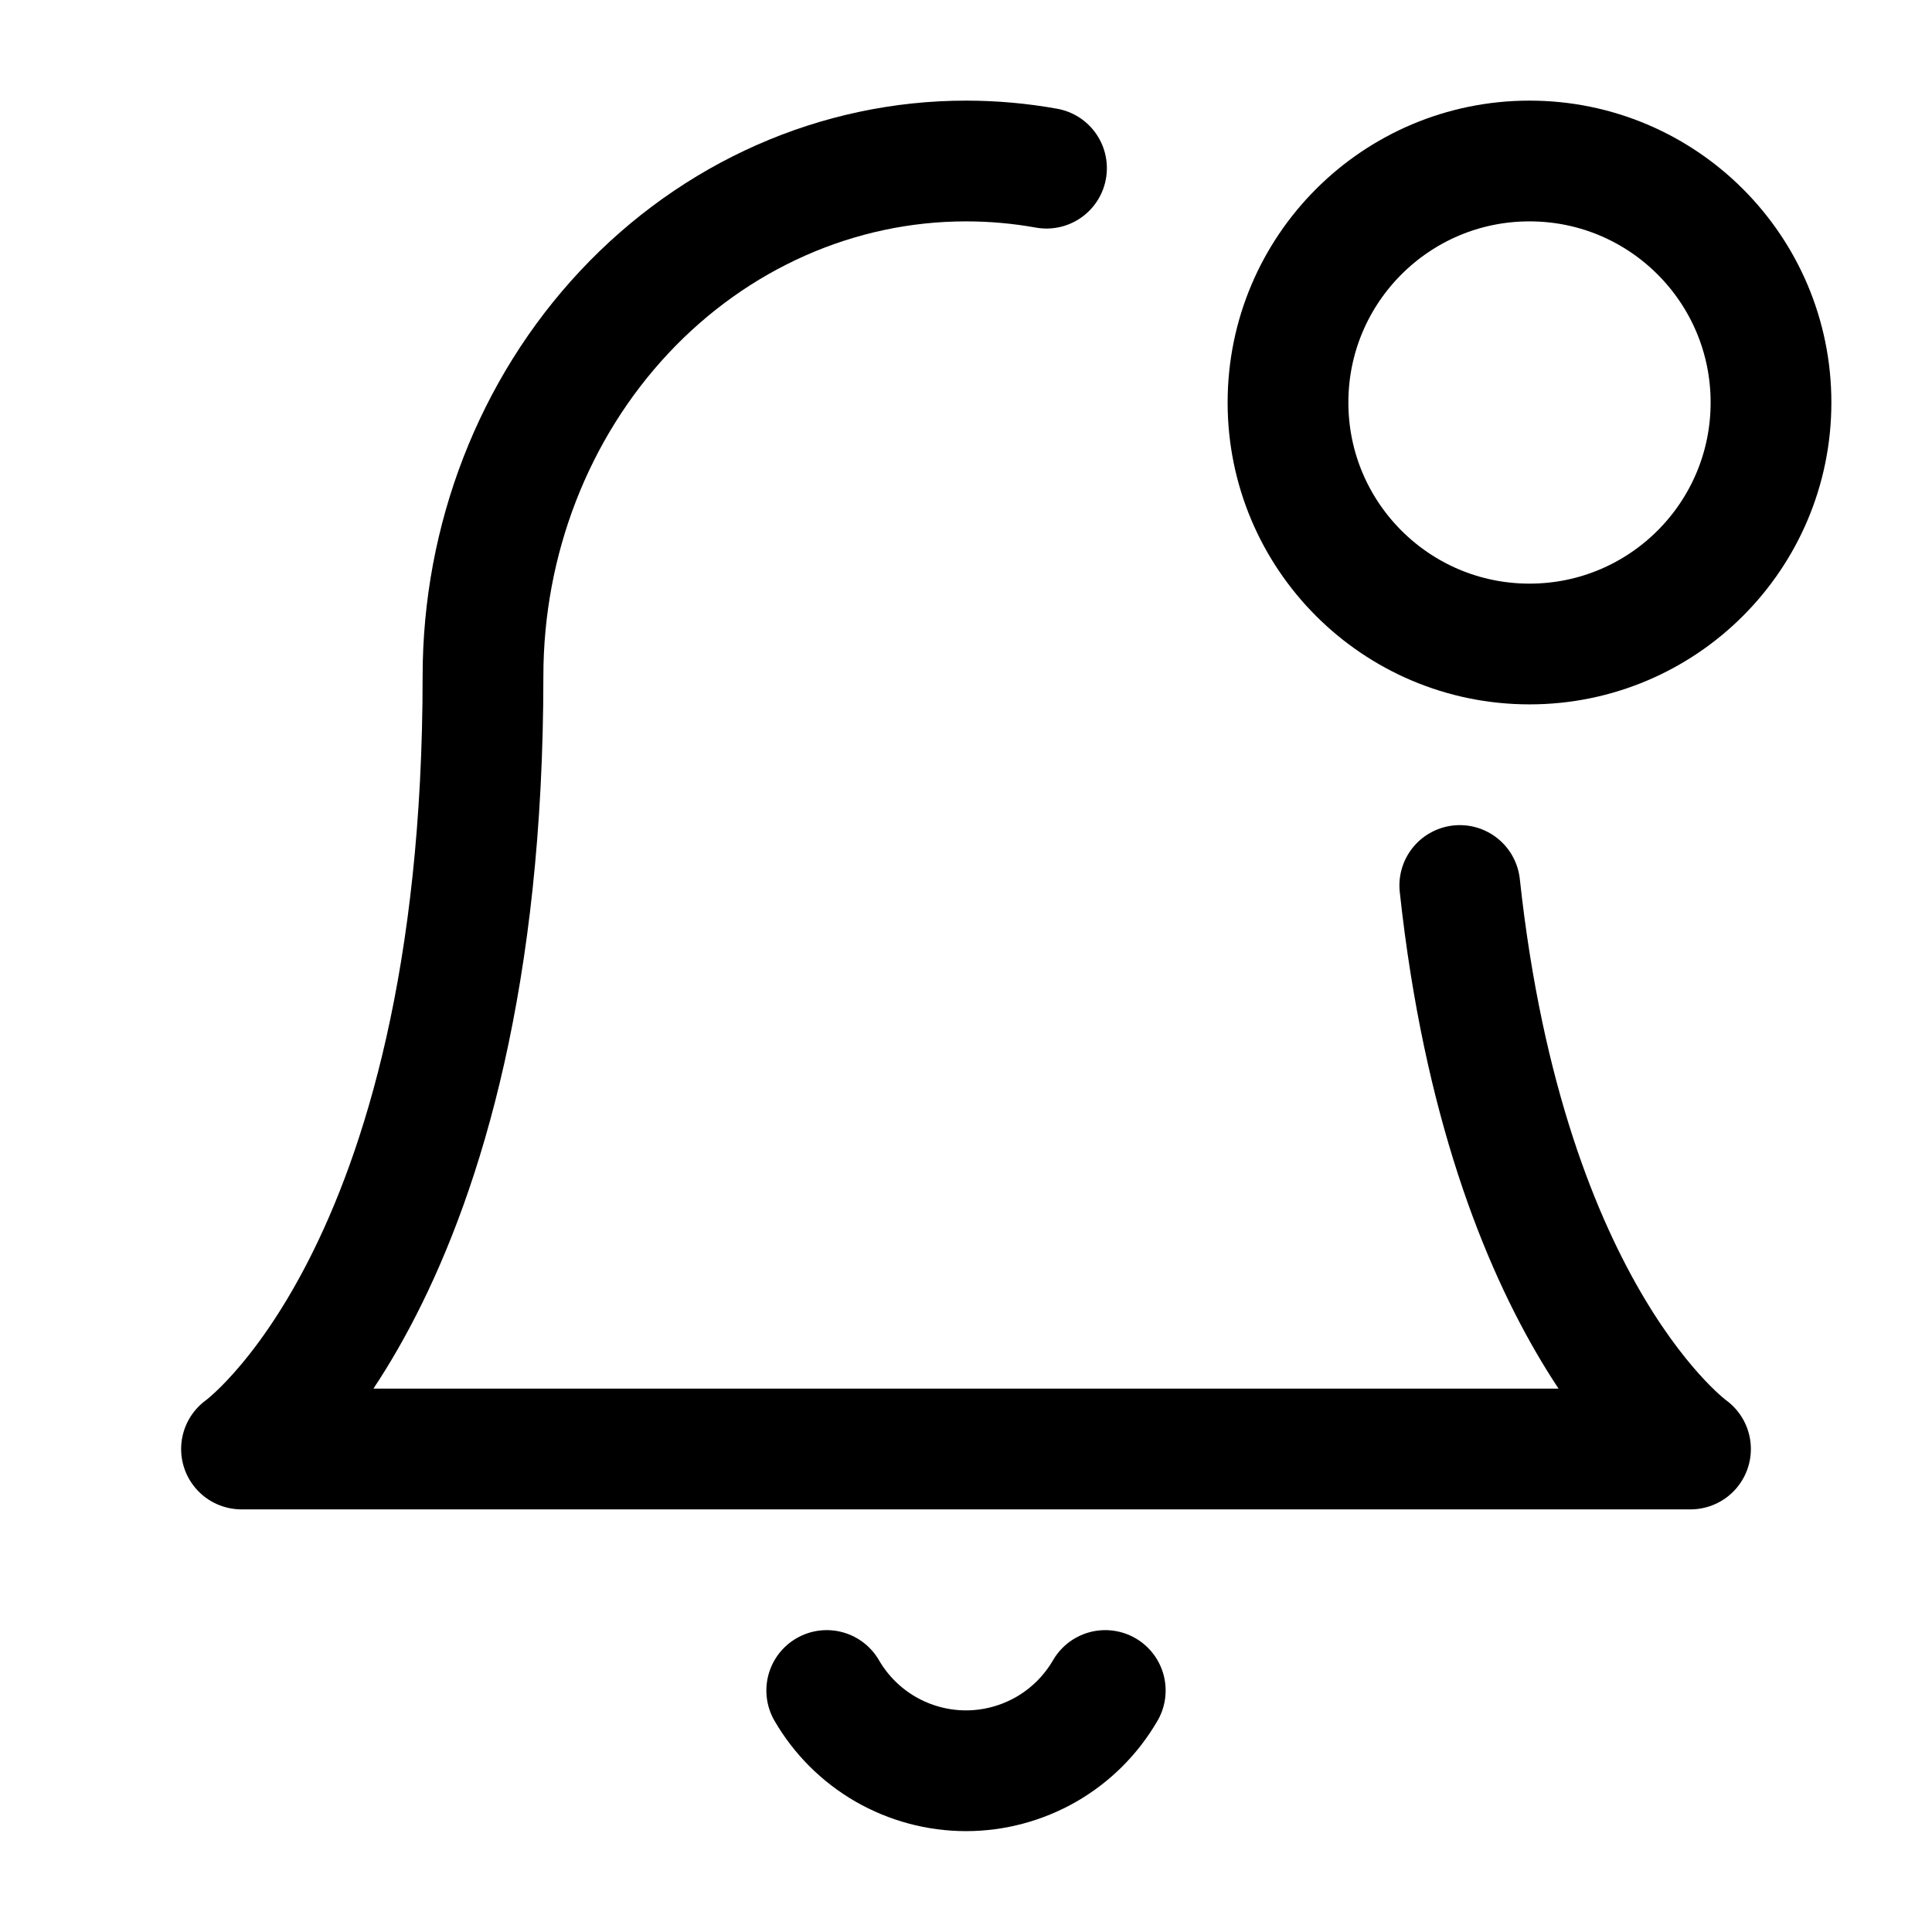
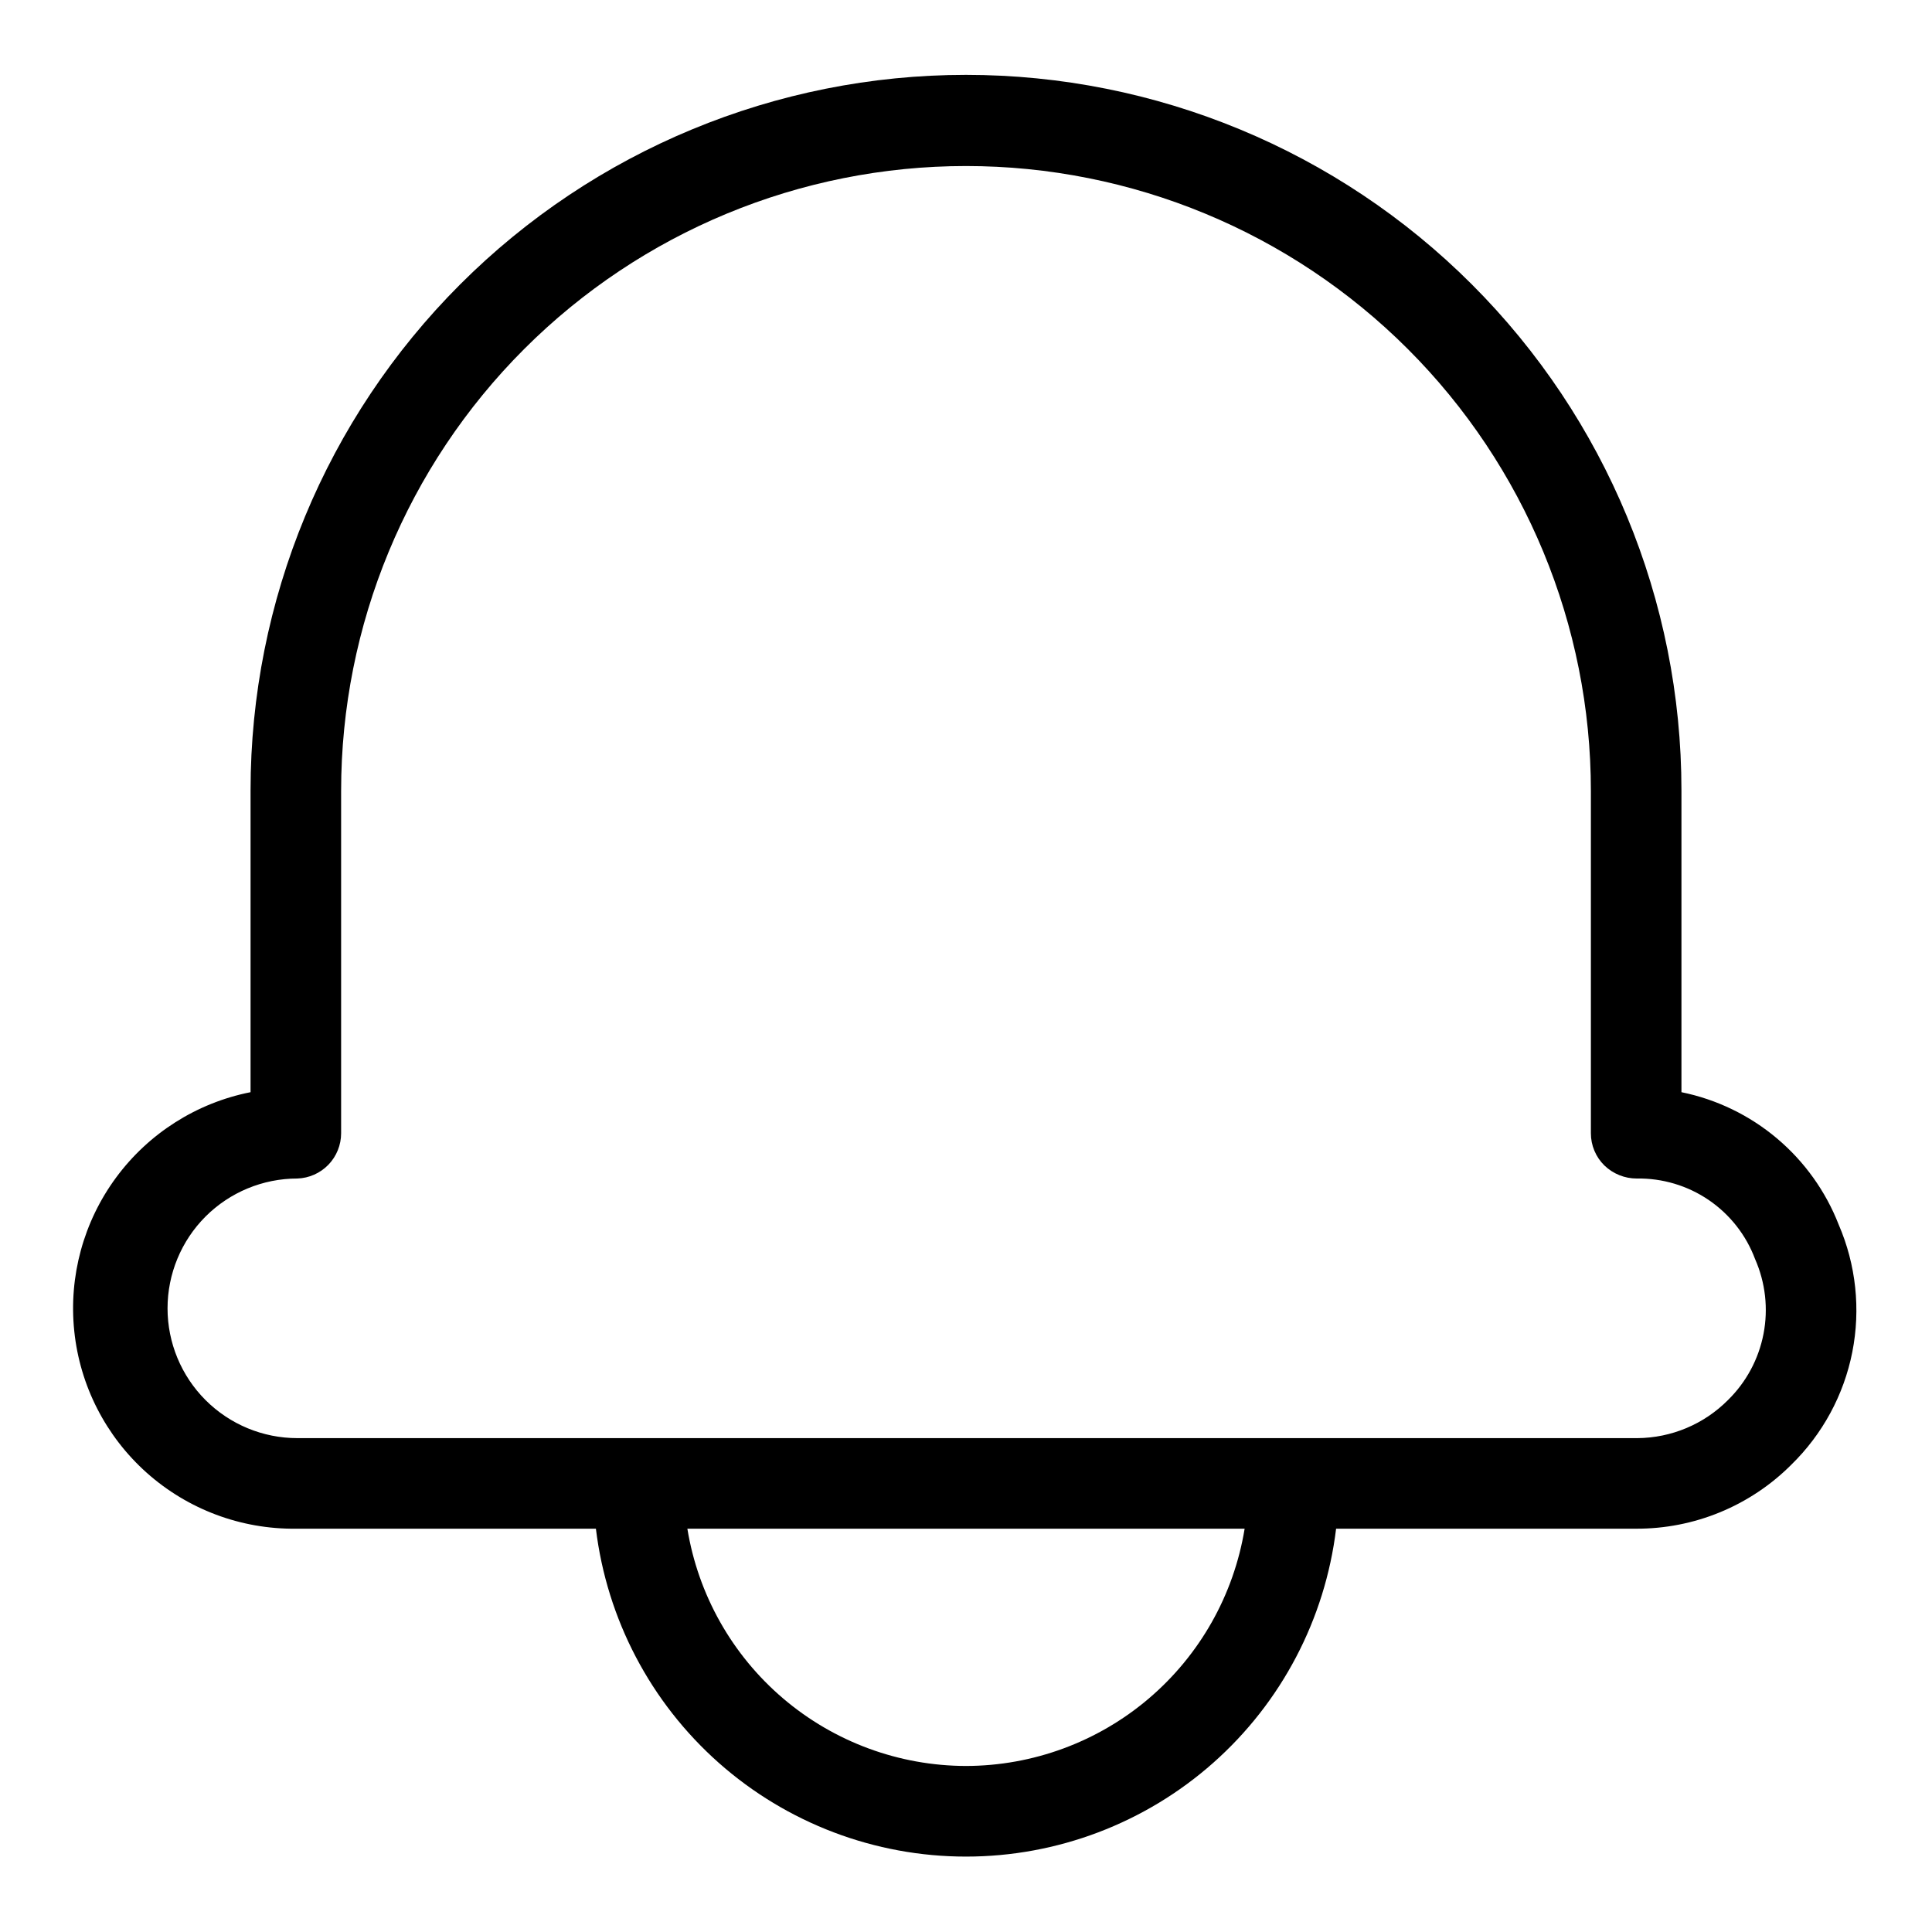
- <svg xmlns="http://www.w3.org/2000/svg" width="24px" height="24px" viewBox="0 0 24 24" fill="none">
-   <path d="M18.134 11C18.715 16.375 21 18 21 18H3C3 18 6 15.867 6 8.4C6 6.703 6.632 5.075 7.757 3.875C8.883 2.674 10.409 2 12 2C12.337 2 12.672 2.03 13 2.089" stroke="currentColor" stroke-width="1.5" stroke-linecap="round" stroke-linejoin="round" />
-   <path d="M19 8C20.657 8 22 6.657 22 5C22 3.343 20.657 2 19 2C17.343 2 16 3.343 16 5C16 6.657 17.343 8 19 8Z" stroke="currentColor" stroke-width="1.5" stroke-linecap="round" stroke-linejoin="round" />
-   <path d="M13.73 21C13.554 21.303 13.302 21.555 12.998 21.73C12.695 21.904 12.35 21.997 12 21.997C11.65 21.997 11.305 21.904 11.002 21.73C10.698 21.555 10.446 21.303 10.27 21" stroke="currentColor" stroke-width="1.5" stroke-linecap="round" stroke-linejoin="round" />
+ <svg xmlns="http://www.w3.org/2000/svg" width="64" height="64" viewBox="0 0 64 64" fill="none">
+   <path d="M60.91 40.57C60.478 39.461 59.774 38.478 58.864 37.711C57.954 36.944 56.866 36.418 55.7 36.18V26.18C55.7 19.894 53.203 13.866 48.758 9.422C44.314 4.977 38.286 2.48 32 2.48C25.714 2.48 19.686 4.977 15.242 9.422C10.797 13.866 8.3 19.894 8.3 26.18V36.18C6.515 36.534 4.927 37.542 3.847 39.006C2.767 40.469 2.272 42.284 2.46 44.094C2.647 45.903 3.504 47.578 4.862 48.789C6.22 49.999 7.981 50.66 9.8 50.64H19.74C20.104 53.636 21.552 56.395 23.81 58.396C26.069 60.397 28.982 61.502 32 61.502C35.018 61.502 37.931 60.397 40.19 58.396C42.449 56.395 43.896 53.636 44.26 50.64H54.2C55.154 50.643 56.1 50.458 56.982 50.094C57.864 49.73 58.666 49.195 59.34 48.52C60.375 47.509 61.08 46.208 61.36 44.789C61.64 43.369 61.483 41.898 60.91 40.57V40.57ZM32 58.5C29.78 58.496 27.633 57.703 25.943 56.264C24.252 54.824 23.128 52.831 22.77 50.64H41.23C40.872 52.831 39.748 54.824 38.057 56.264C36.367 57.703 34.22 58.496 32 58.5ZM57.24 46.38C56.446 47.179 55.367 47.632 54.24 47.64H9.85C8.71 47.64 7.616 47.187 6.809 46.38C6.003 45.574 5.55 44.48 5.55 43.34C5.55 42.2 6.003 41.106 6.809 40.299C7.616 39.493 8.71 39.04 9.85 39.04C10.239 39.027 10.608 38.863 10.879 38.583C11.149 38.303 11.3 37.929 11.3 37.54V26.2C11.3 20.71 13.481 15.445 17.363 11.563C21.245 7.681 26.51 5.5 32 5.5C37.49 5.5 42.755 7.681 46.637 11.563C50.519 15.445 52.7 20.71 52.7 26.2V37.54C52.7 37.739 52.739 37.937 52.817 38.121C52.894 38.304 53.007 38.471 53.15 38.61C53.438 38.886 53.821 39.041 54.22 39.04C55.069 39.026 55.902 39.274 56.604 39.752C57.306 40.231 57.843 40.914 58.14 41.71C58.482 42.488 58.58 43.351 58.419 44.185C58.258 45.02 57.847 45.785 57.24 46.38V46.38Z" fill="black" />
</svg>
